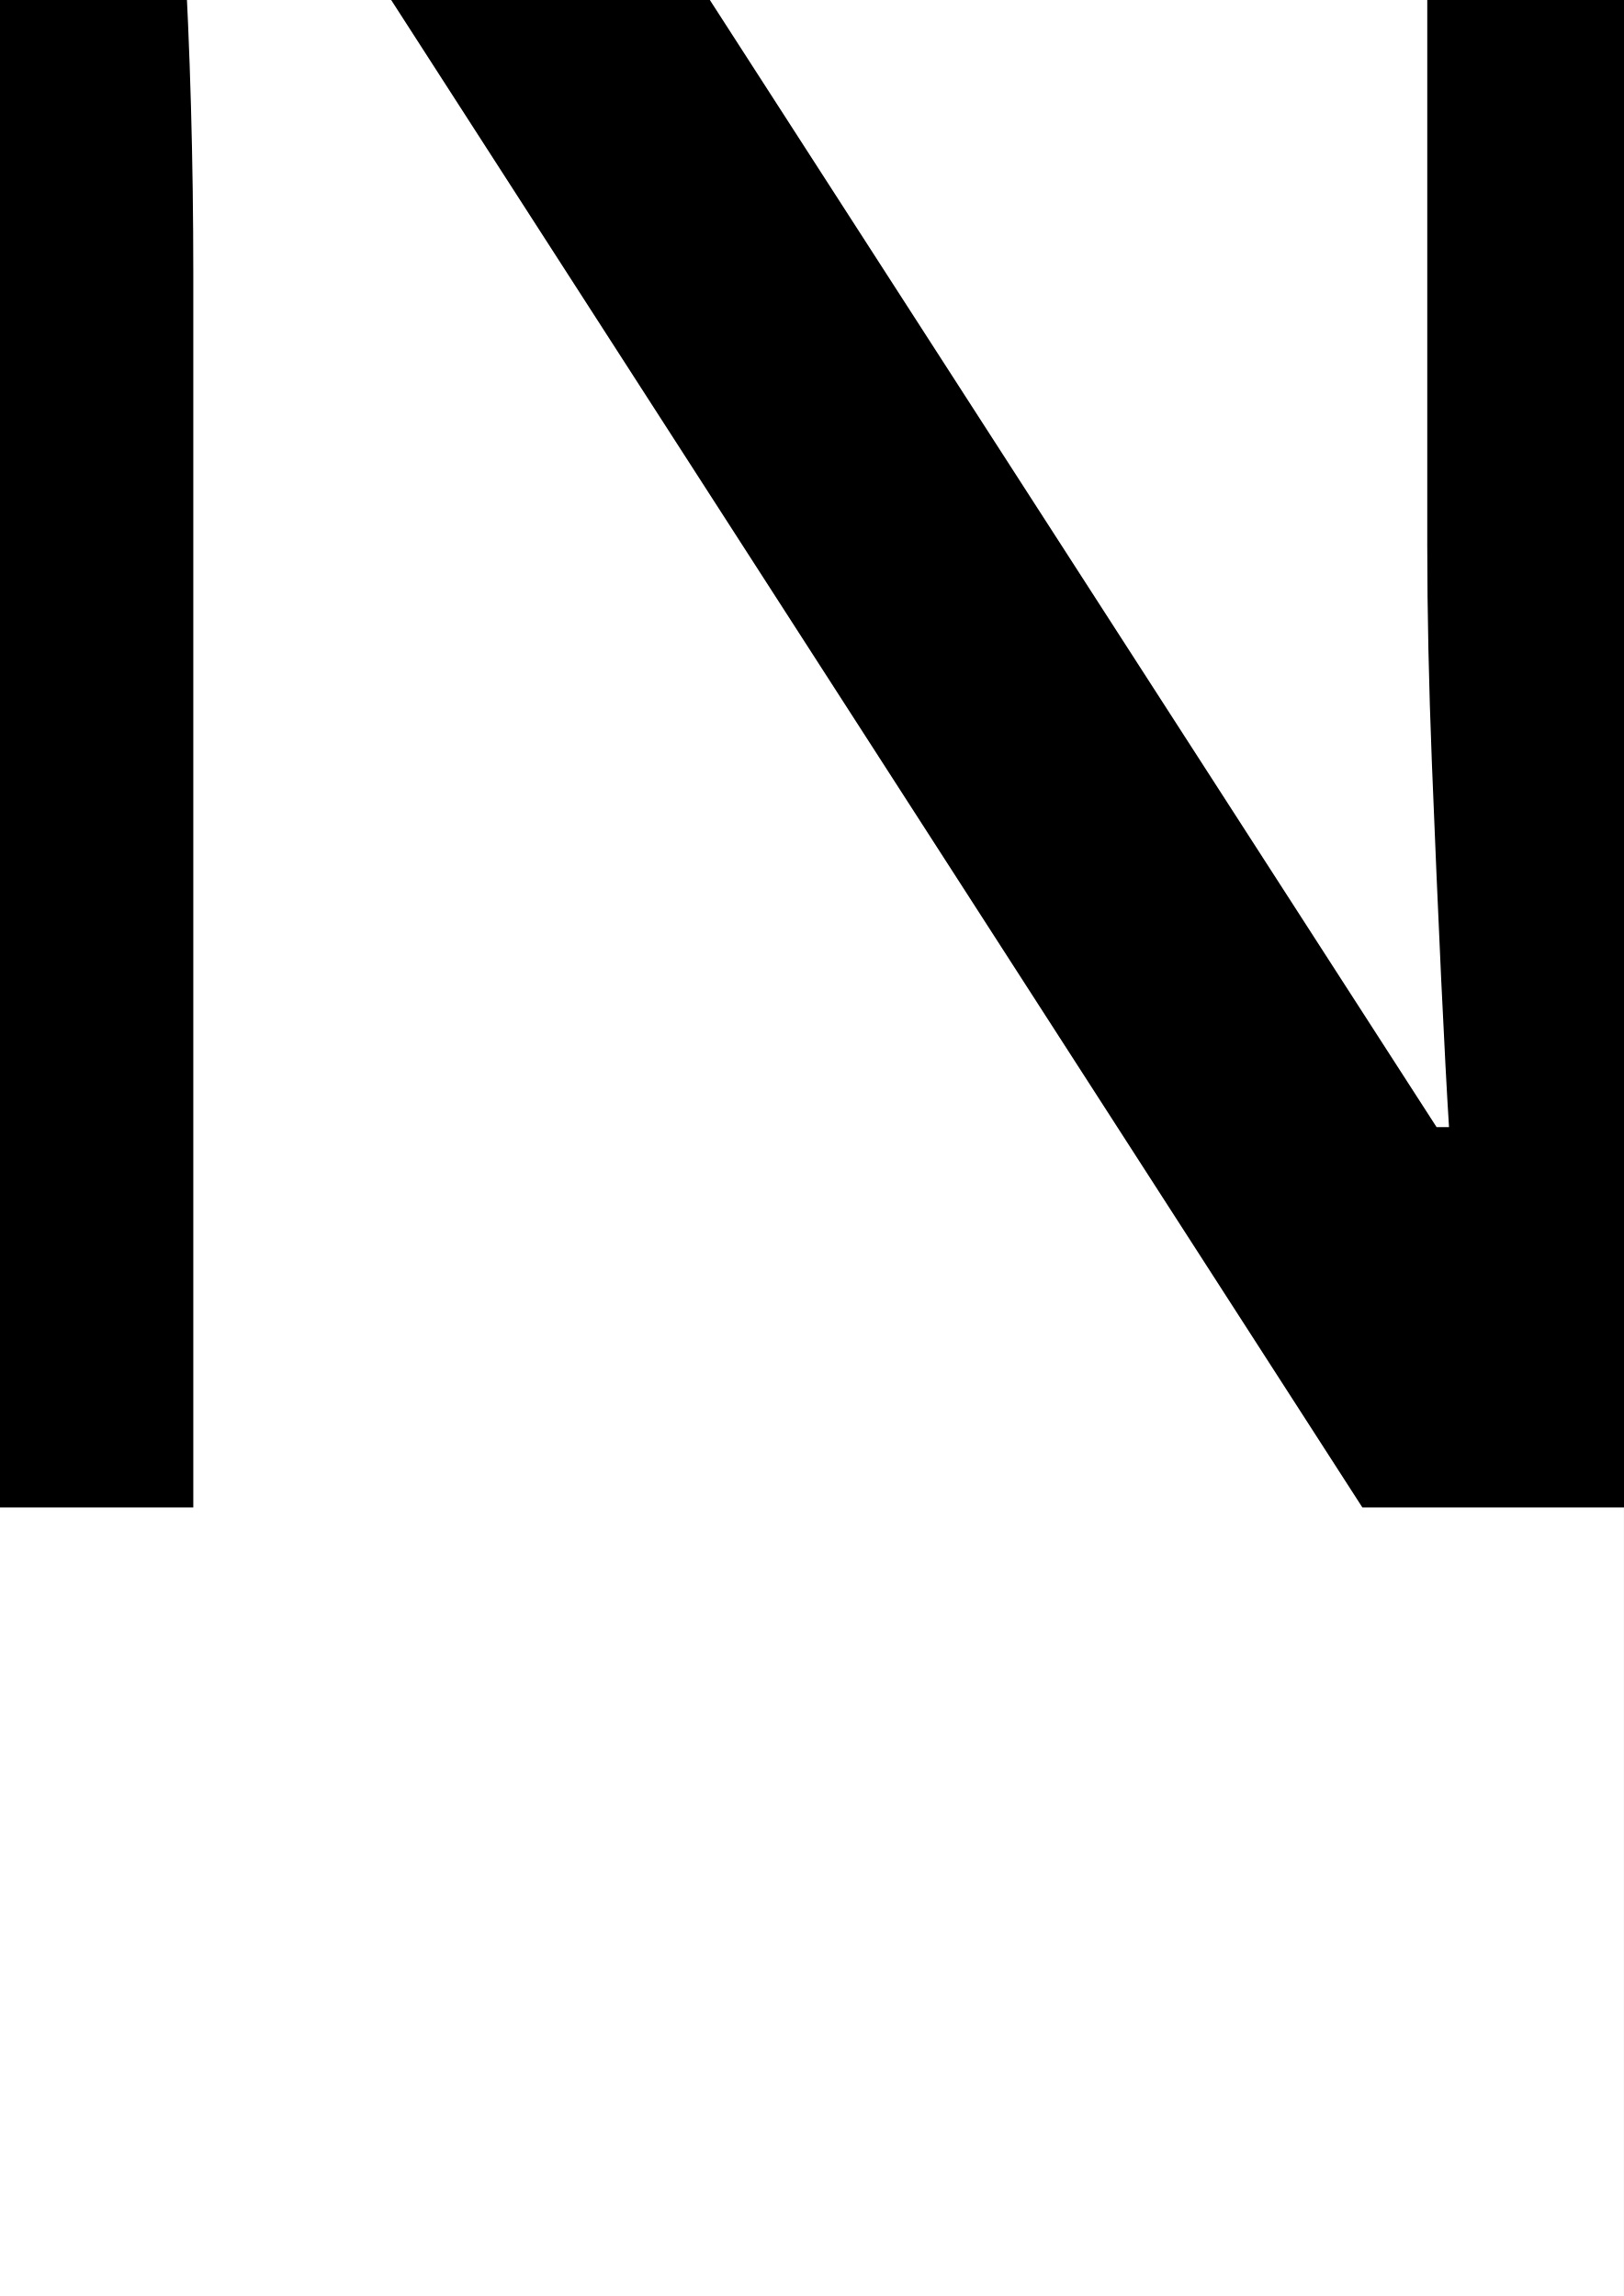
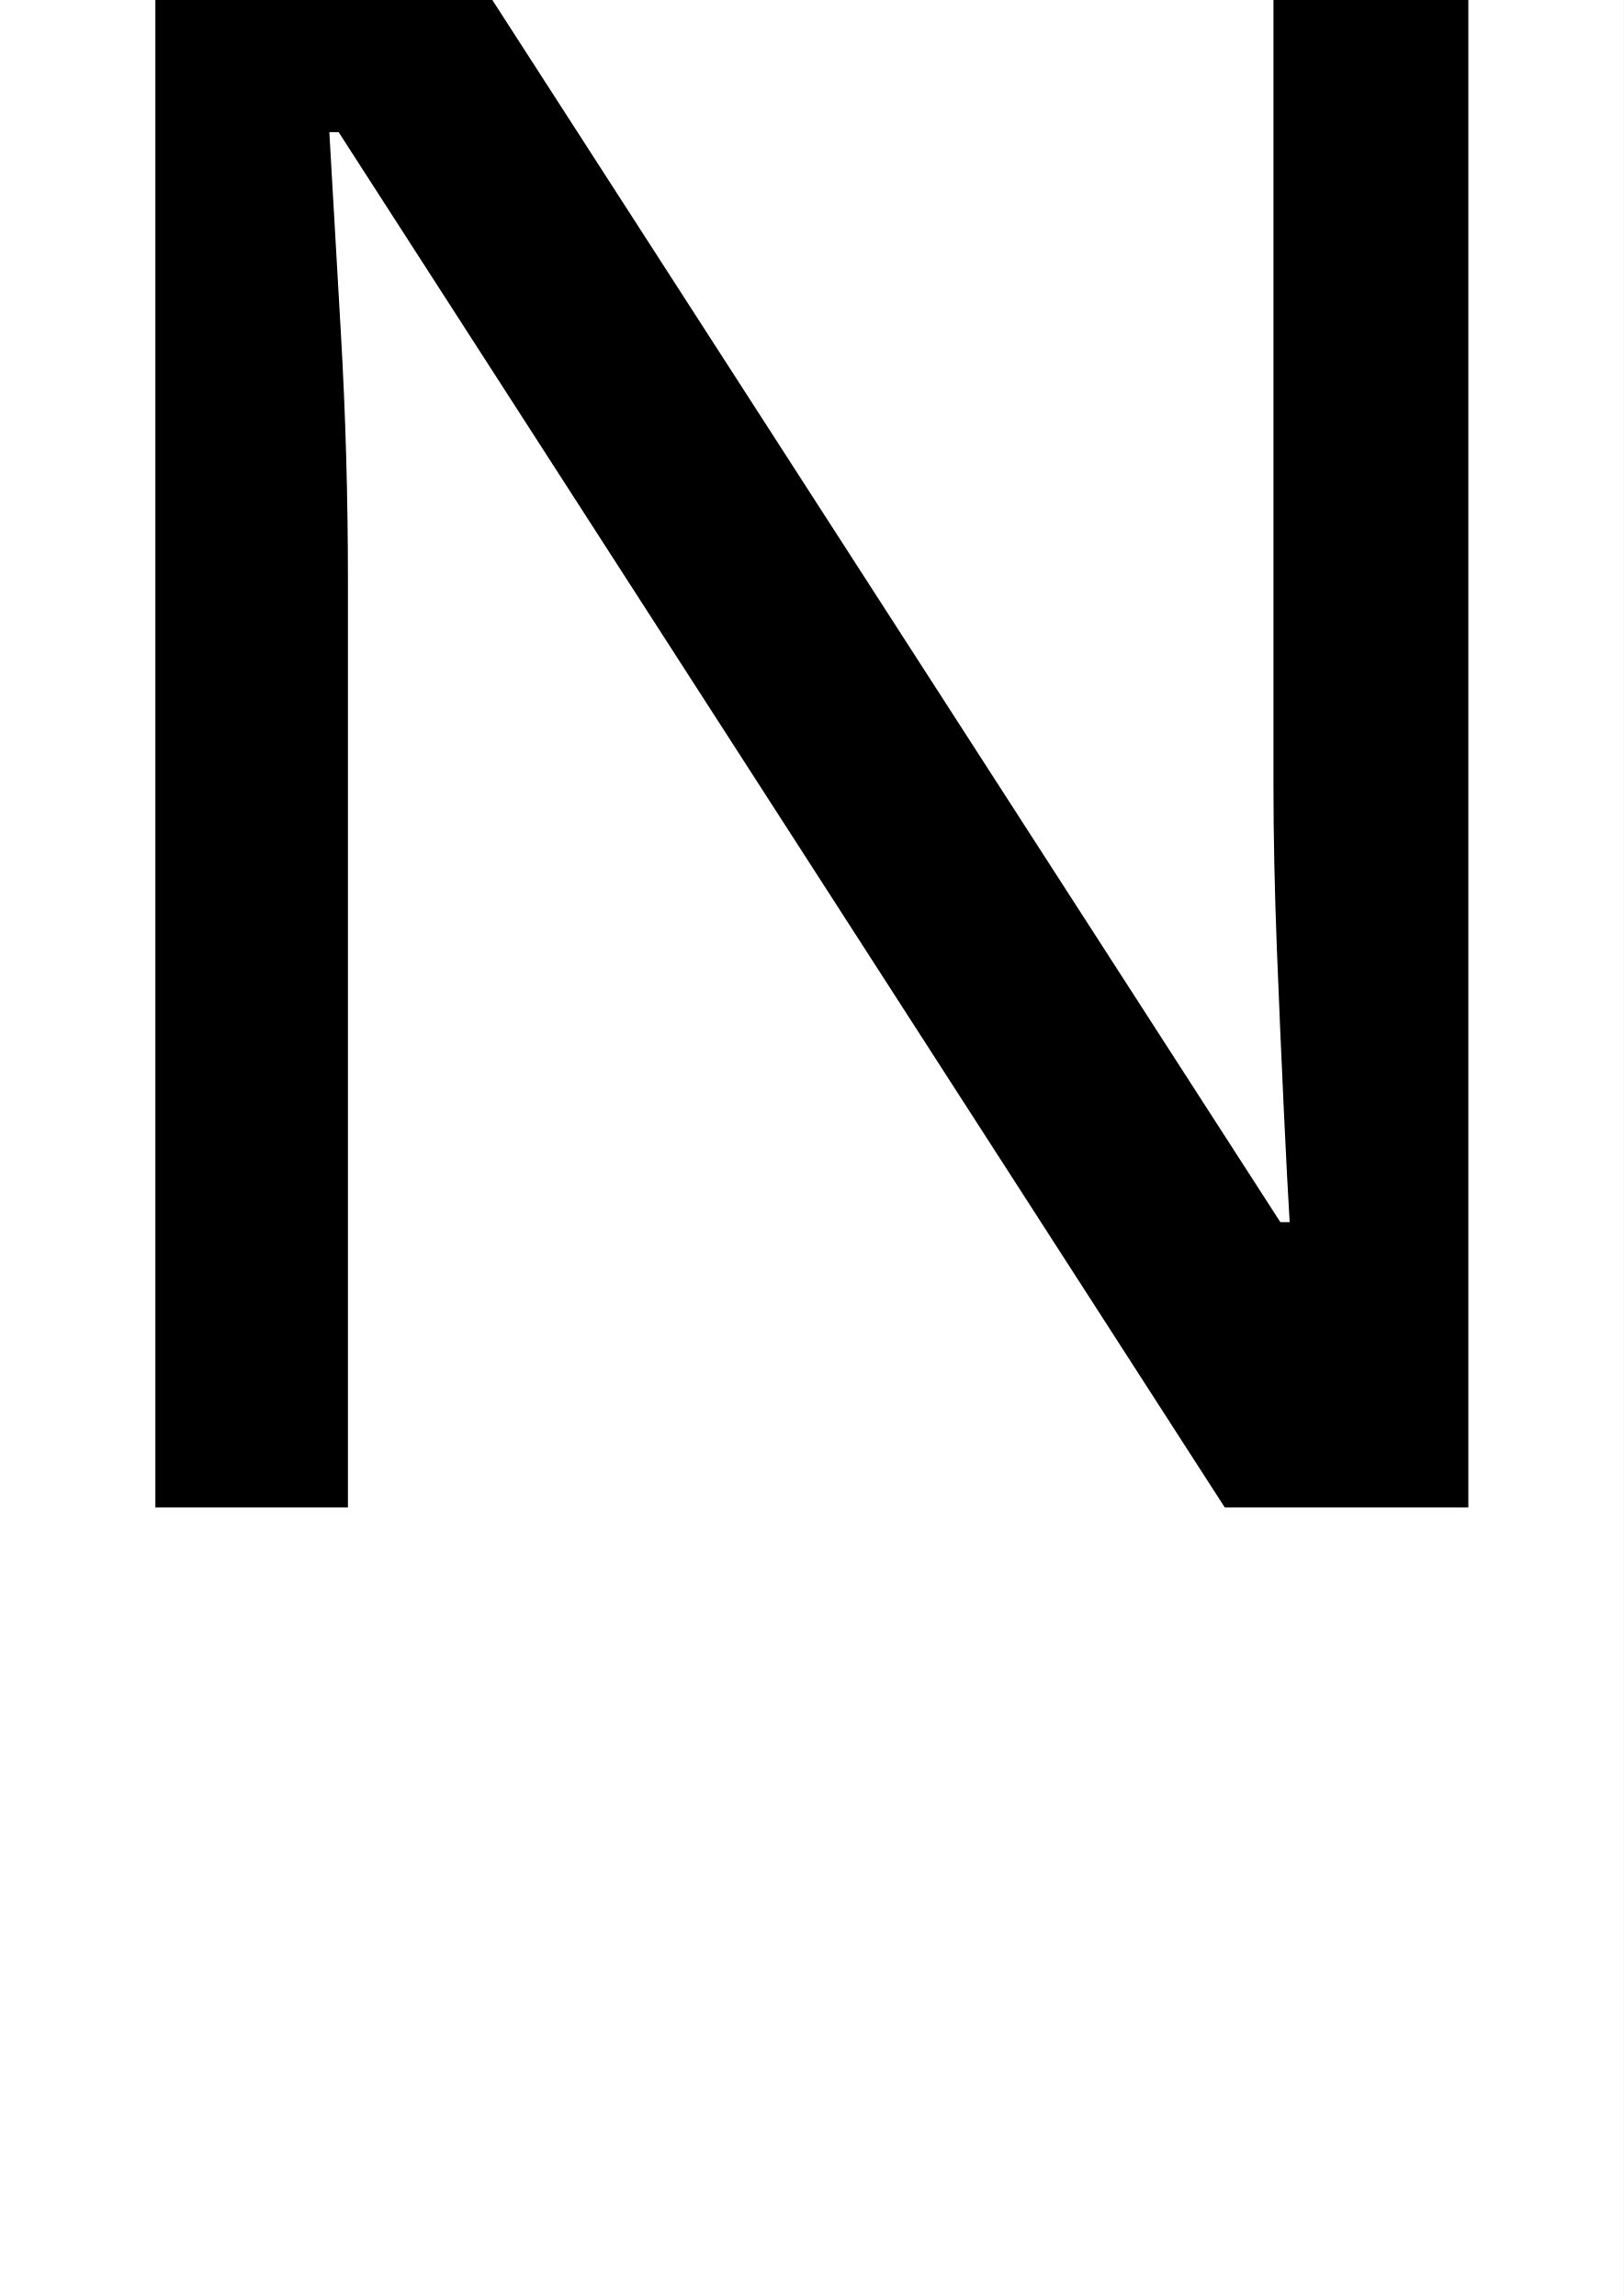
<svg xmlns="http://www.w3.org/2000/svg" viewBox="0 0 210 297" width="100%" height="100%" preserveAspectRatio="xMidYMid meet">
  <defs id="defs1">
    <rect x="336.342" y="497.315" width="5.235" height="620.335" id="rect2" />
  </defs>
  <g id="layer1">
    <rect style="fill:#ffffff;fill-opacity:1;" id="rect1" width="210" height="297" x="0" y="0" />
-     <text xml:space="preserve" style="font-family:'Niagara Solid'; font-size:400px; fill:#000000; text-anchor:middle;" x="105" y="195" id="text1">N</text>
+     <text xml:space="preserve" style="font-family:'Niagara Solid'; font-size:300px; fill:#000000; text-anchor:middle;" x="105" y="195" id="text1">N</text>
  </g>
</svg>
